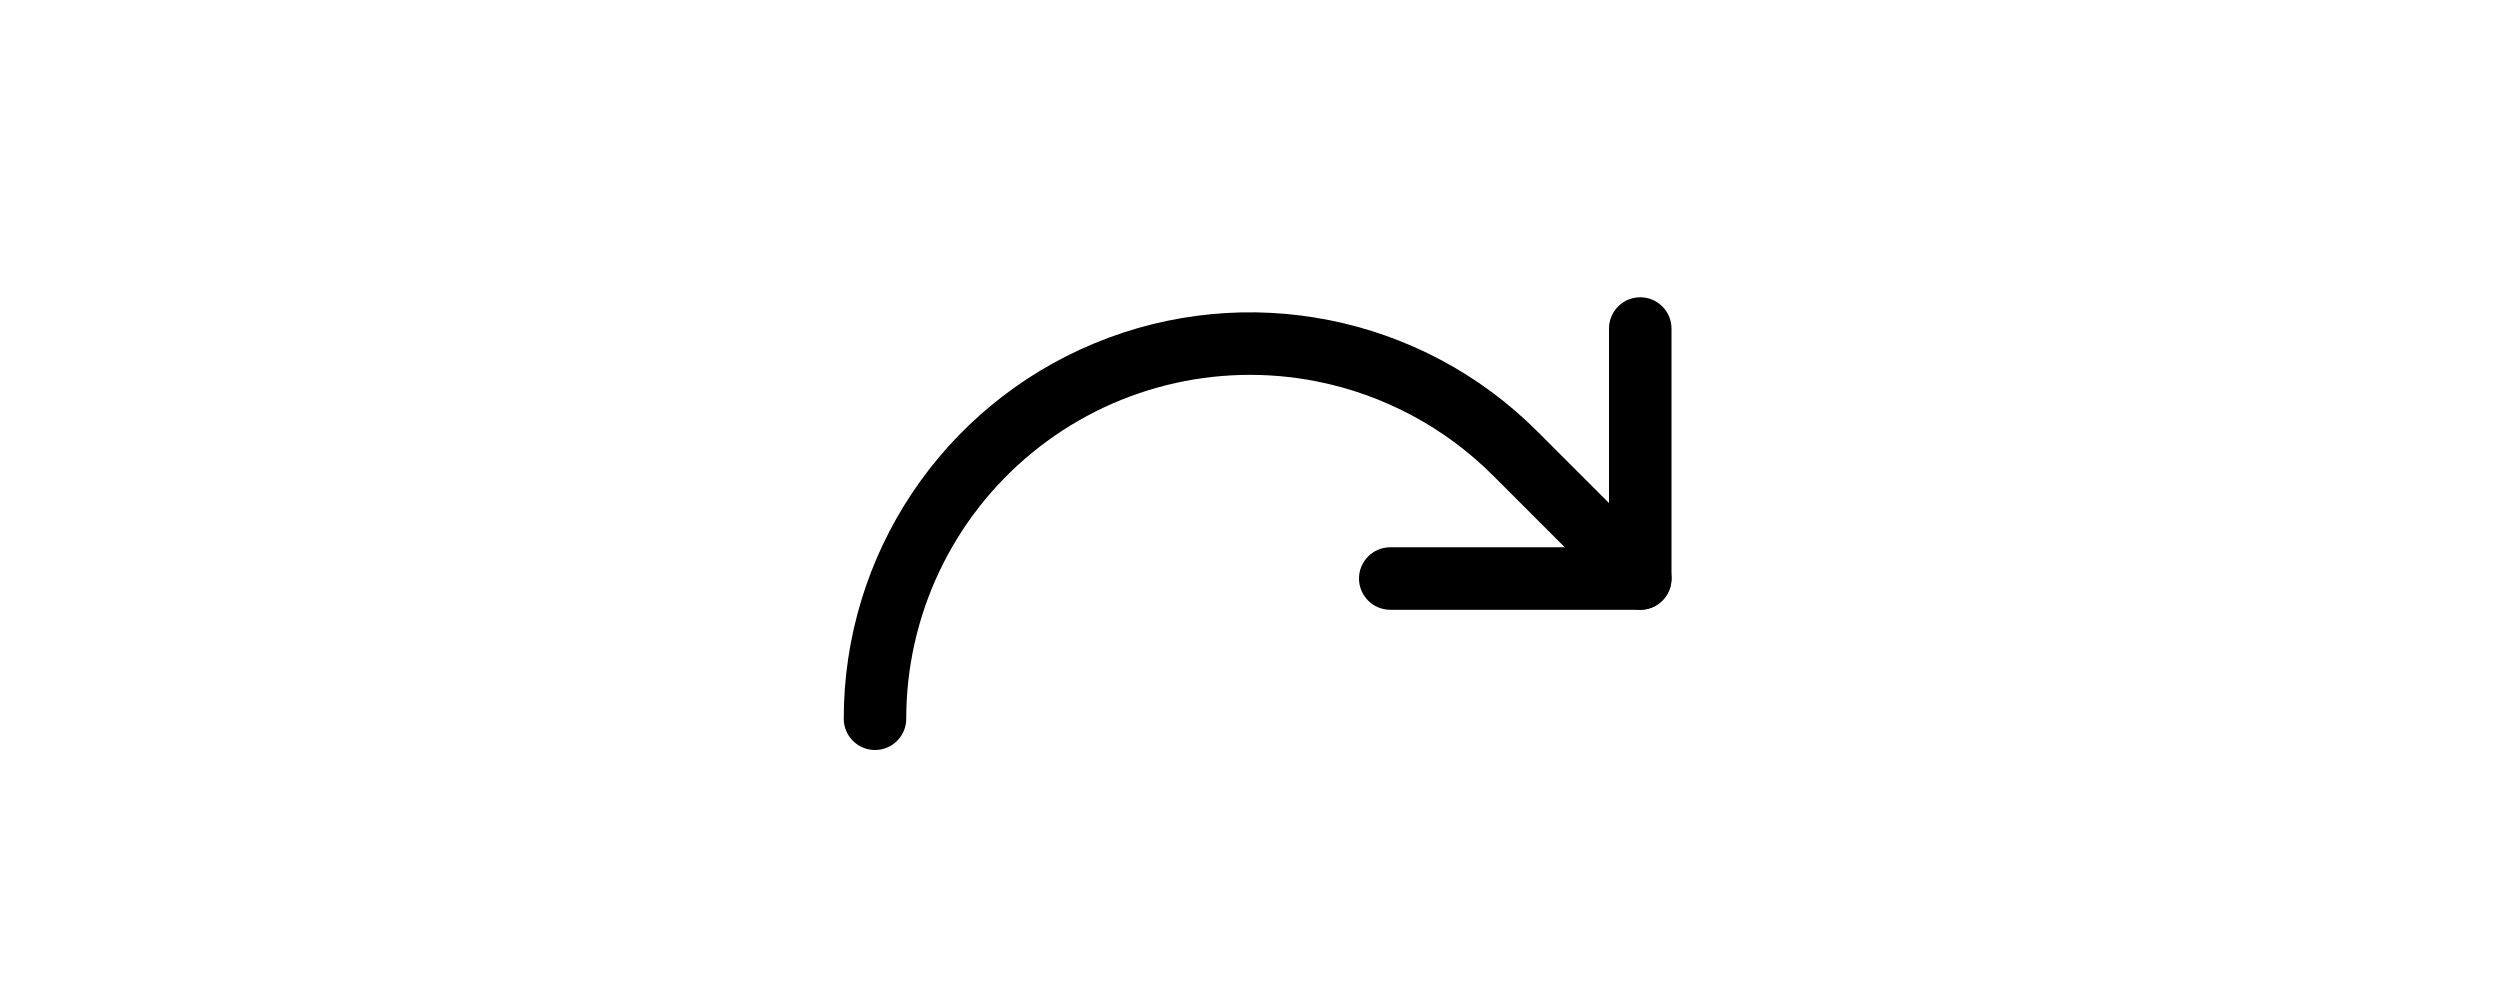
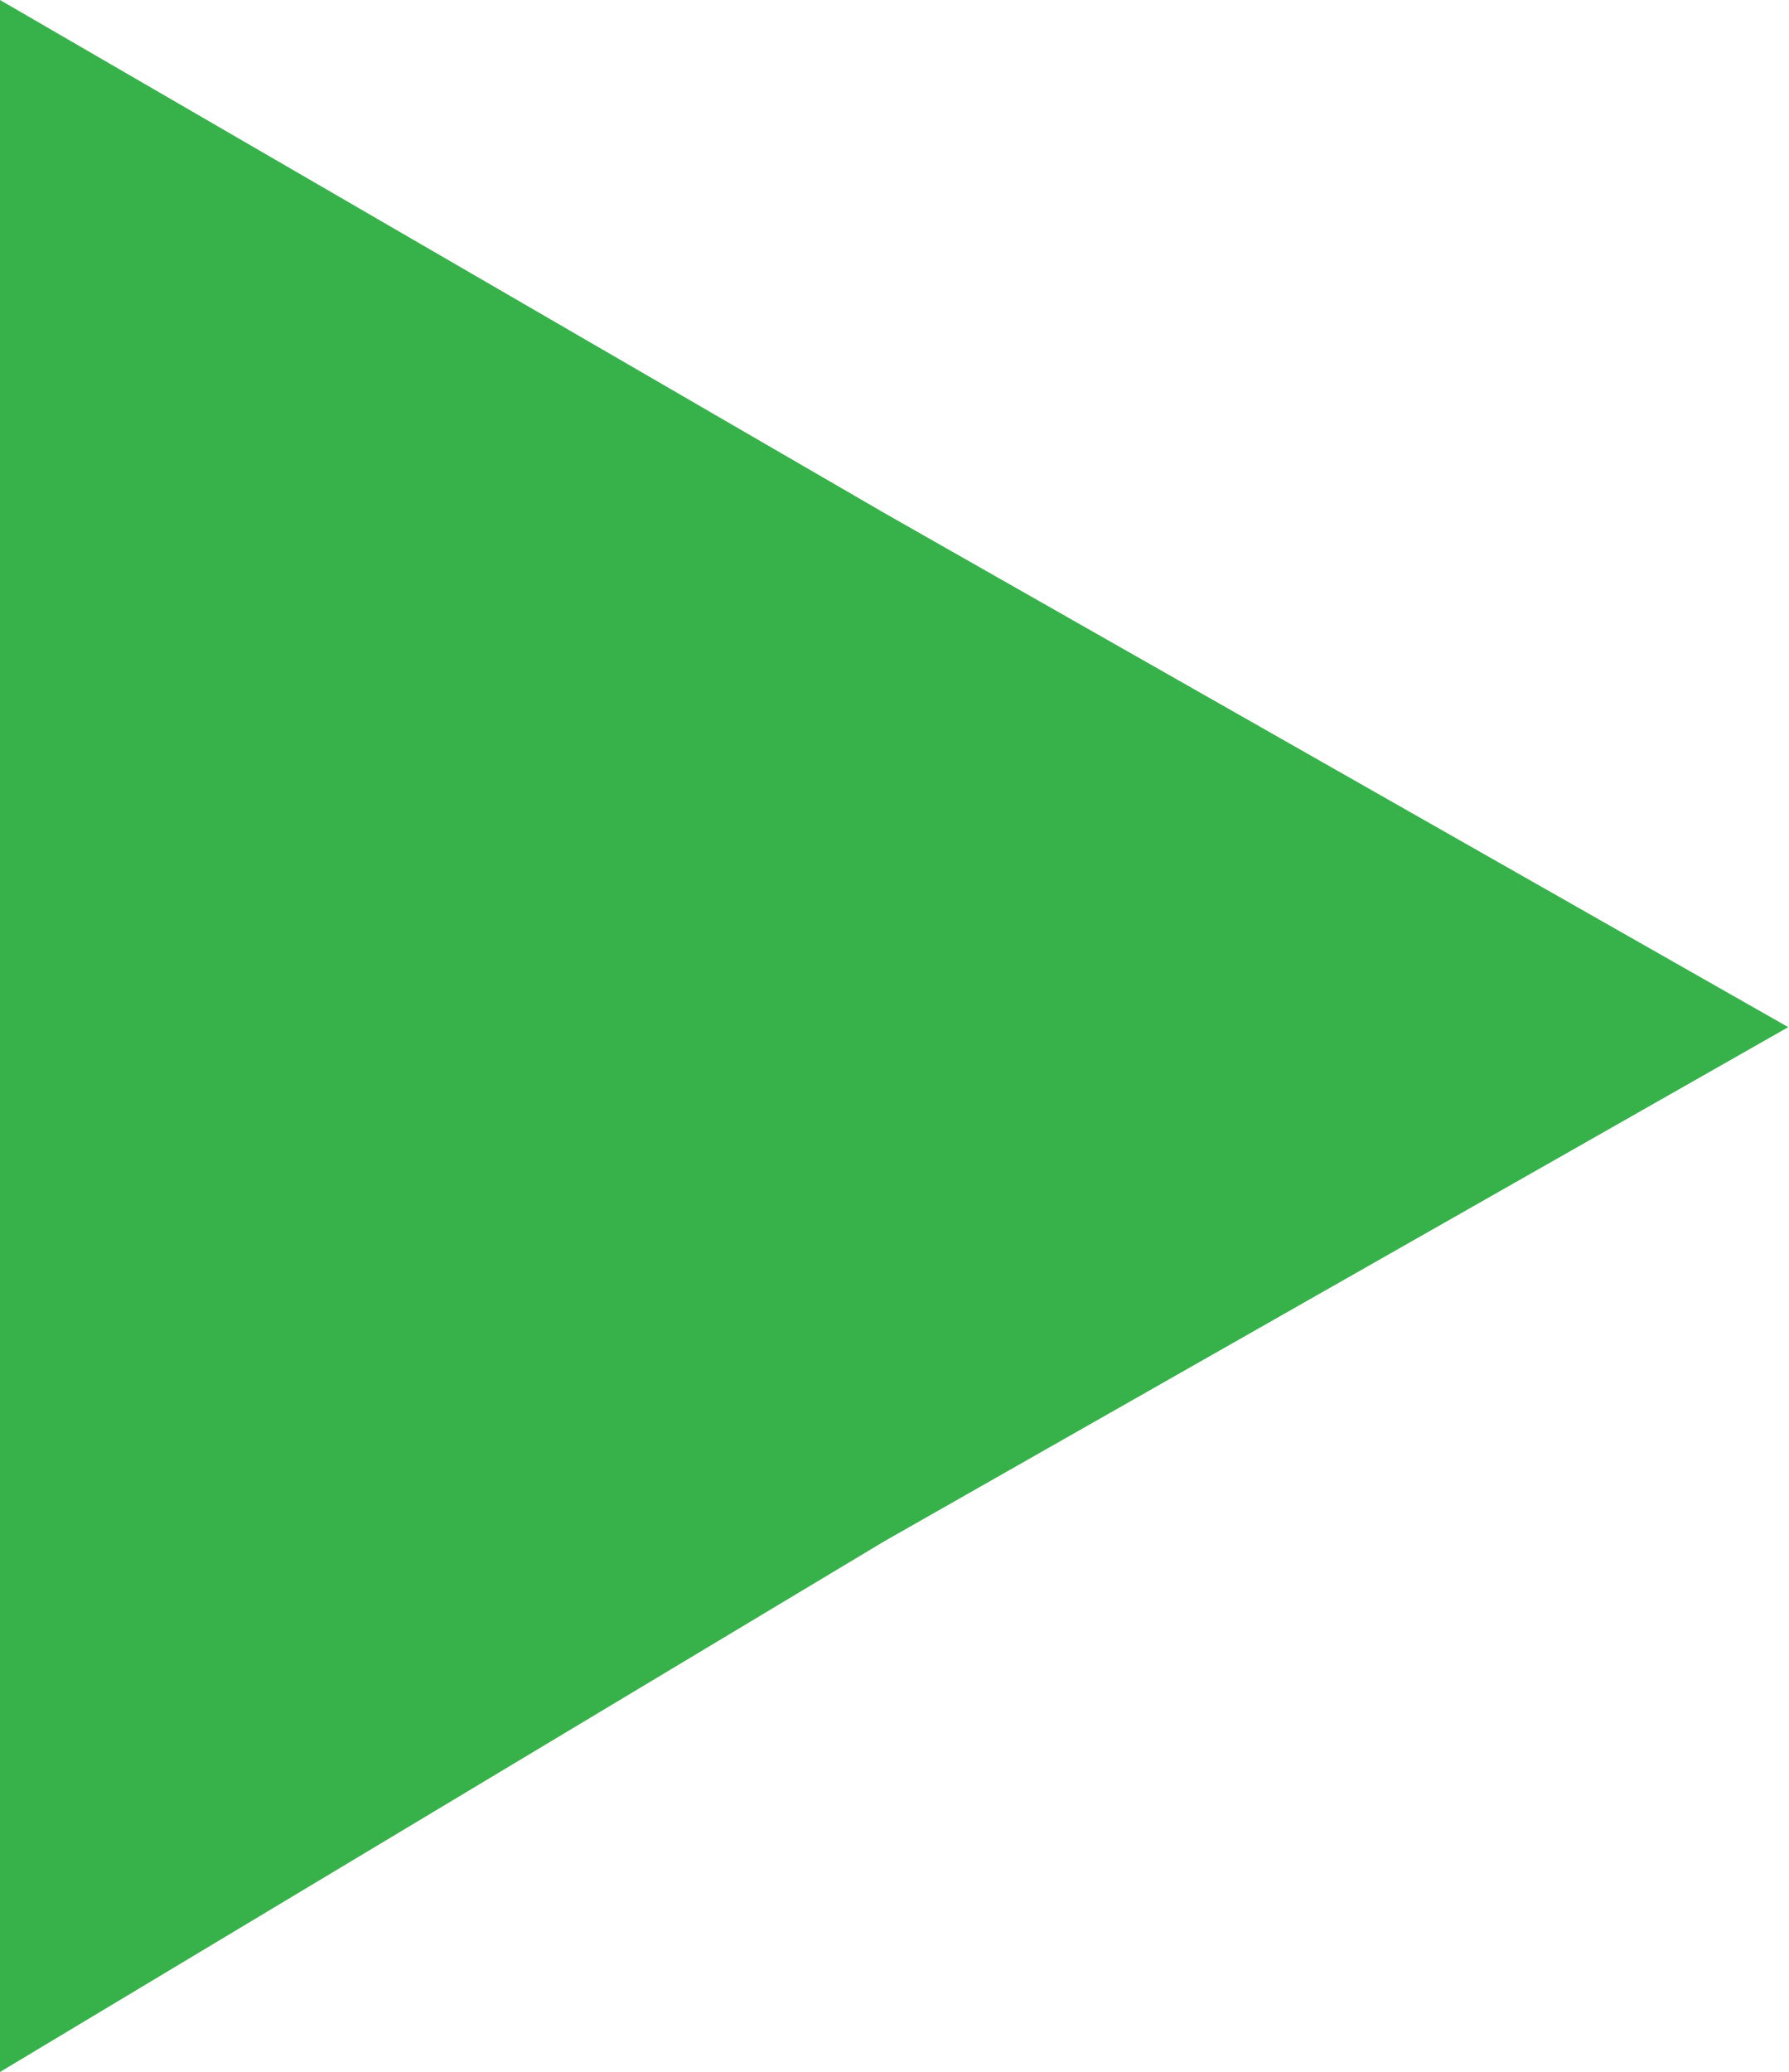
- <svg xmlns="http://www.w3.org/2000/svg" version="1.1" width="500" height="200" x="0" y="0" viewBox="0 0 32 32" style="enable-background:new 0 0 512 512" xml:space="preserve" class="">
-   <g>
-     <g fill="#000" fill-rule="evenodd" clip-rule="evenodd">
-       <path d="M28.488 9.513a1 1 0 0 1 1 1v8a1 1 0 0 1-1 1h-8a1 1 0 1 1 0-2h7v-7a1 1 0 0 1 1-1z" fill="#000000" data-original="#000000" class="" />
-       <path d="M18.147 12.207A11 11 0 0 0 5 23a1 1 0 0 1-2 0 13 13 0 0 1 22.195-9.195l4 4a1 1 0 0 1-1.415 1.415l-4-4a11.001 11.001 0 0 0-5.633-3.013z" fill="#000000" data-original="#000000" class="" />
-     </g>
-   </g>
+ <svg xmlns="http://www.w3.org/2000/svg" version="1.1" id="Layer_1" x="0px" y="0px" viewBox="0 0 10.1 11.7" style="enable-background:new 0 0 10.1 11.7;" xml:space="preserve">
+   <style type="text/css">
+ 	.st0{fill:none;stroke:#29AAE2;stroke-width:3;stroke-miterlimit:10;stroke-dasharray:6.995,4.997;}
+ 	.st1{fill:none;stroke:#29AAE2;stroke-width:3;stroke-miterlimit:10;stroke-dasharray:7.145,5.104;}
+ 	.st2{fill:none;stroke:#29AAE2;stroke-width:3;stroke-miterlimit:10;stroke-dasharray:7,5;}
+ 	.st3{fill:#29AAE2;}
+ 	.st4{fill:#29AAE2;stroke:url(#);stroke-miterlimit:10;}
+ 	.st5{fill:#37B24A;}
+ 	.st6{fill:#F59222;}
+ 	.st7{fill:#8BC441;}
+ </style>
+   <polygon class="st5" points="10.1,5.8 5,8.7 0,11.7 0,5.8 0,0 5,2.9 " />
</svg>
